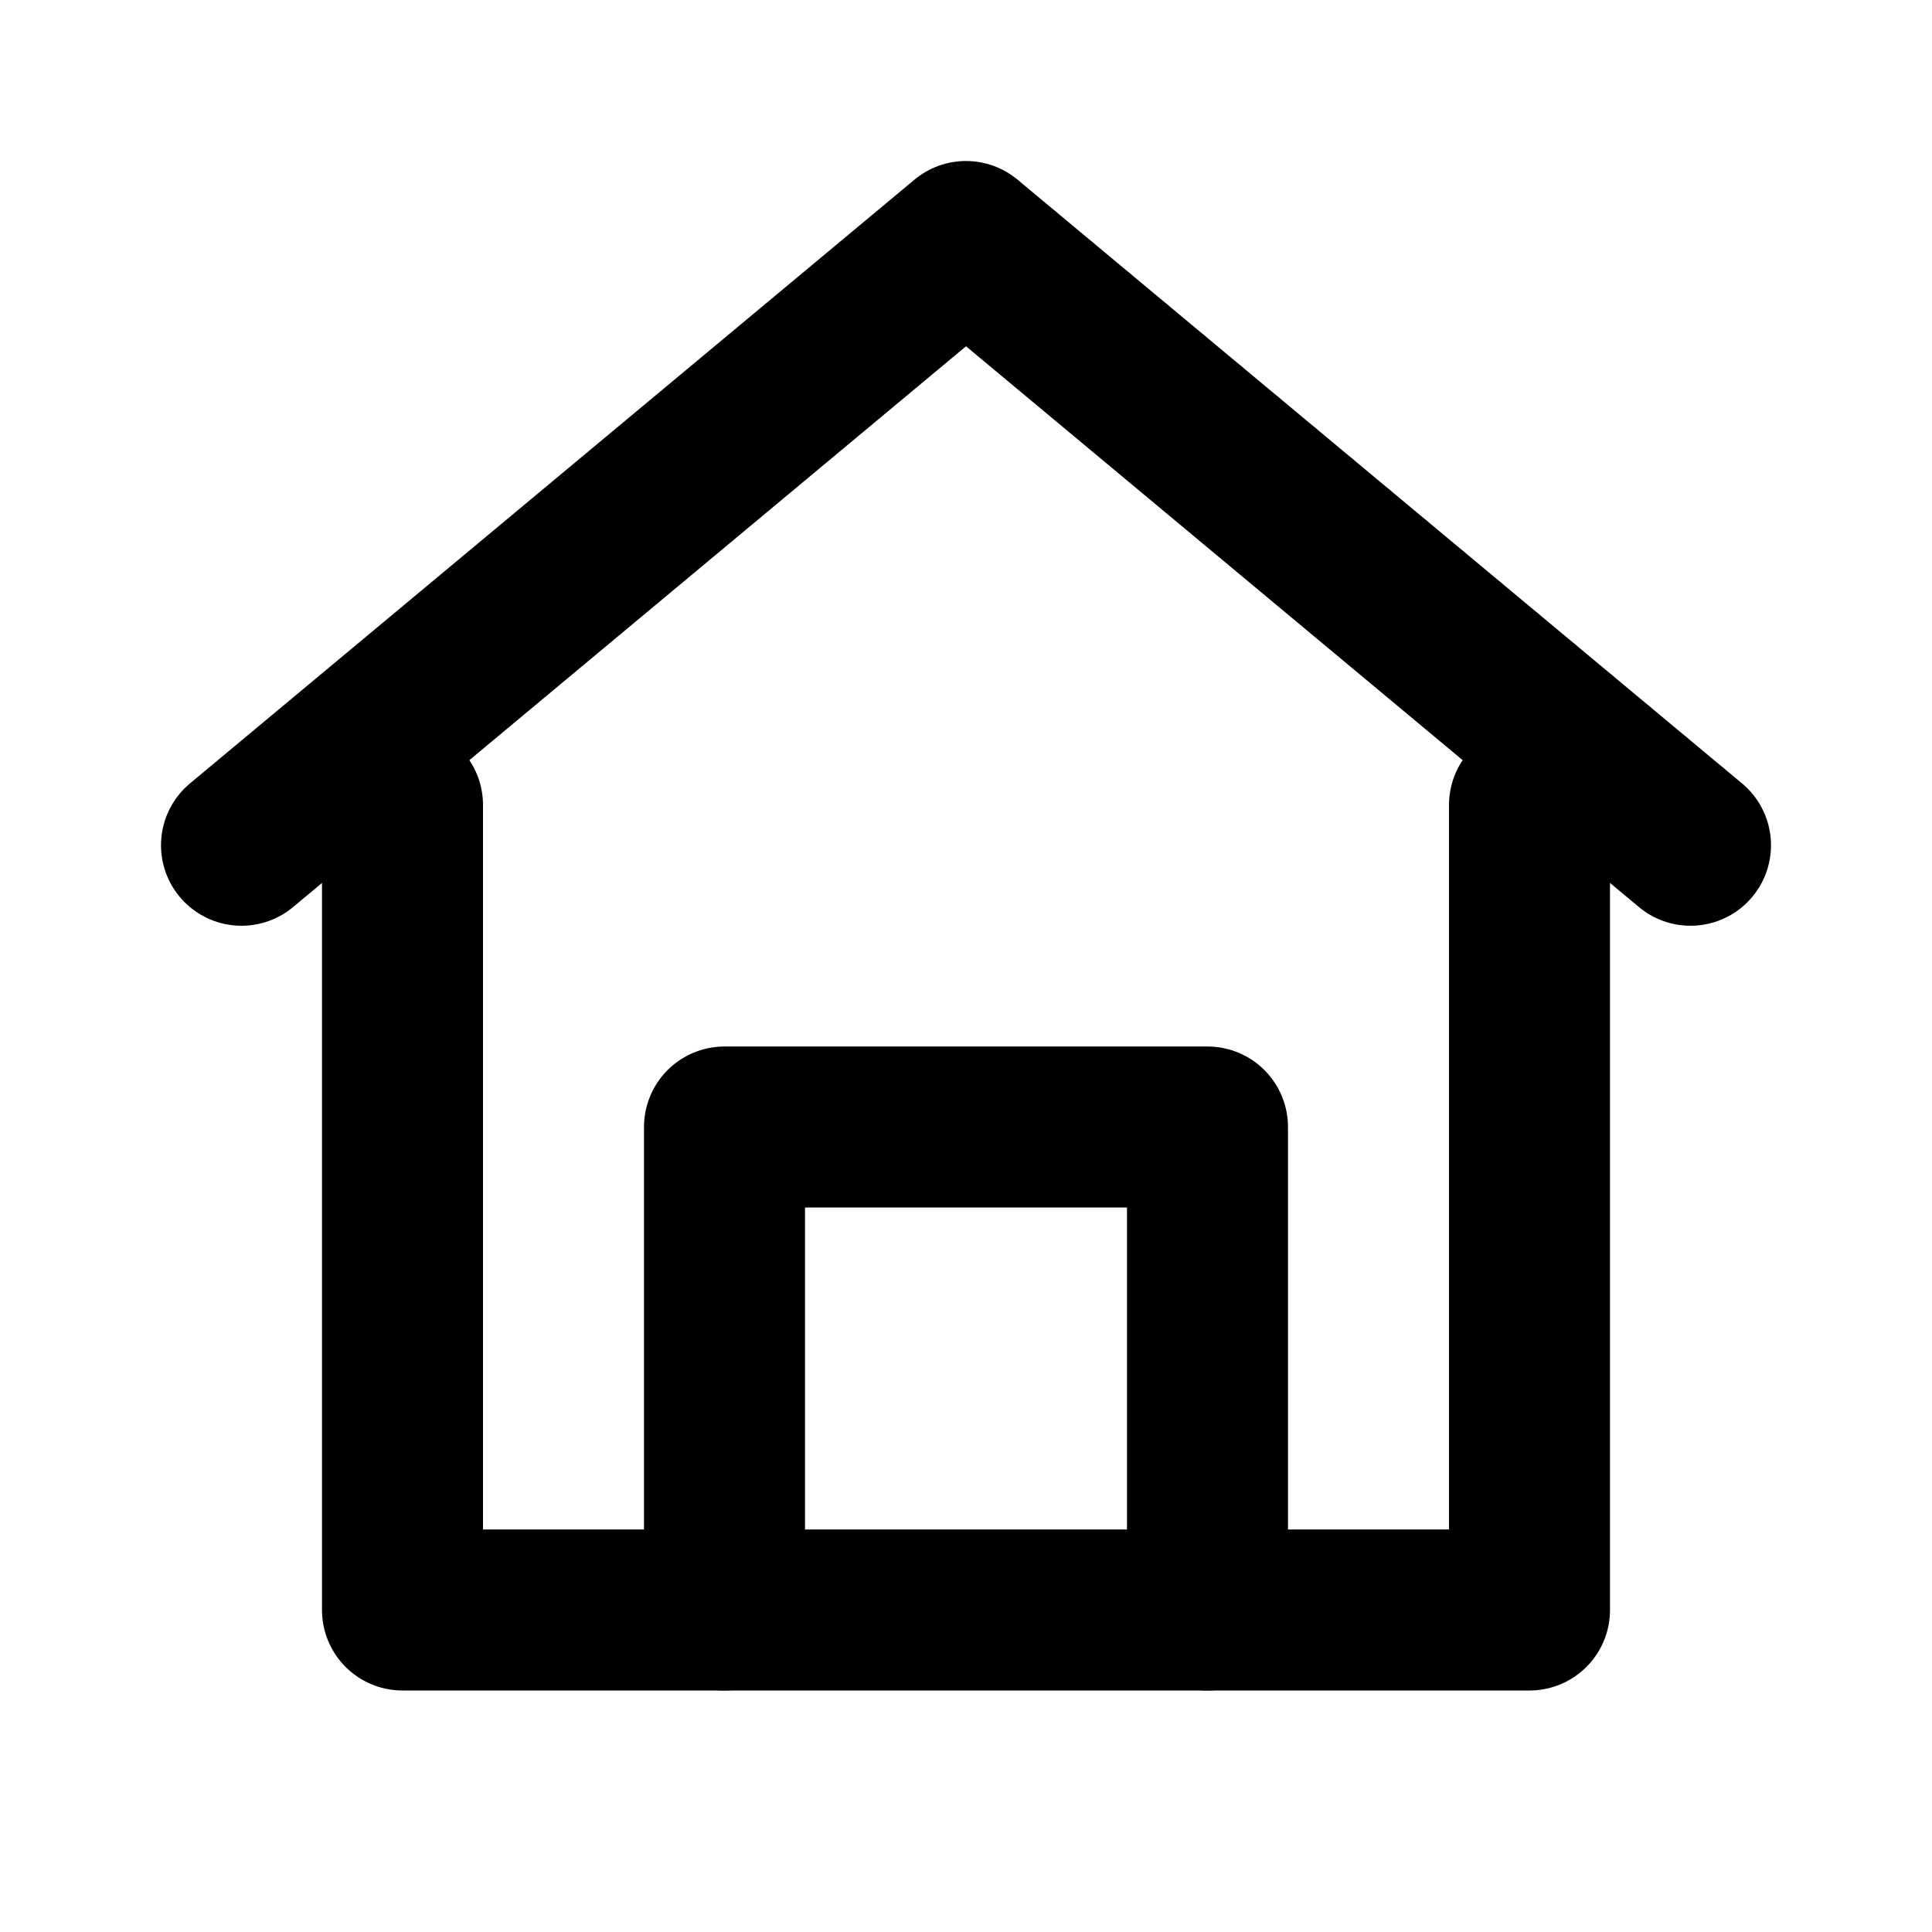
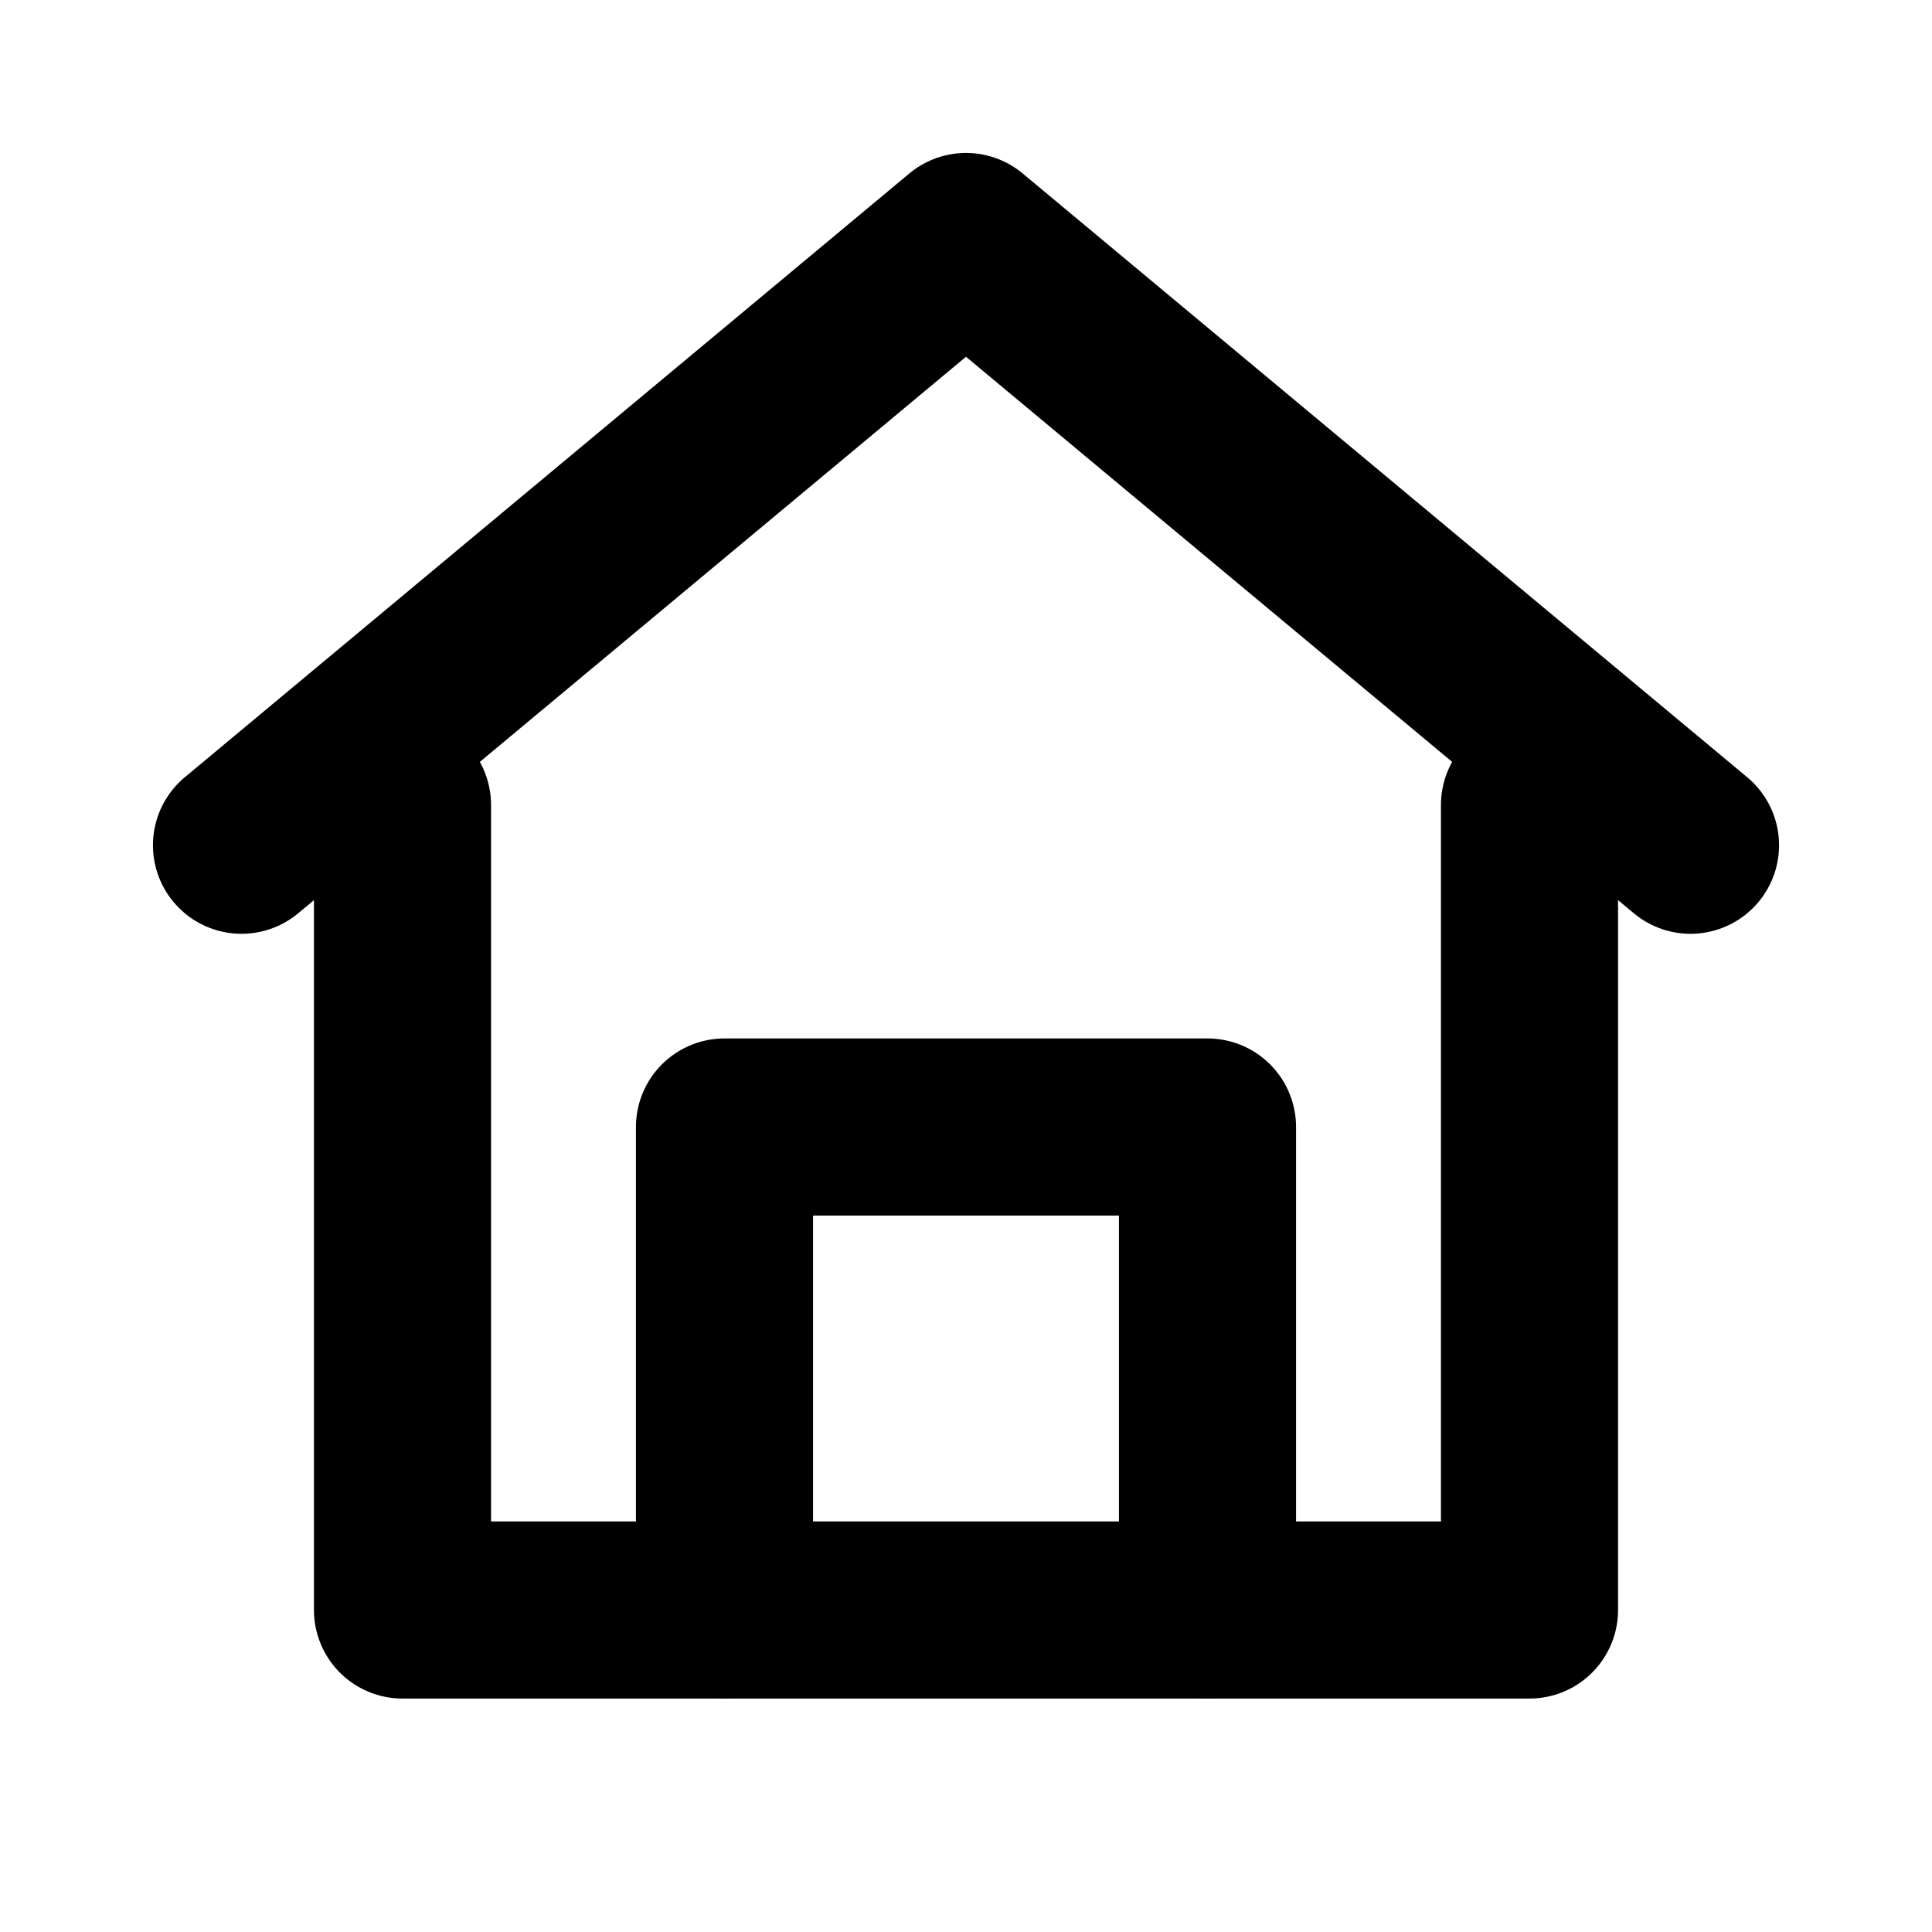
- <svg xmlns="http://www.w3.org/2000/svg" viewBox="0 0 24 24" width="20" height="20" fill="none" stroke="currentColor" stroke-width="2" stroke-linecap="round" stroke-linejoin="round">
+ <svg xmlns="http://www.w3.org/2000/svg" viewBox="0 0 24 24" width="20" height="20" fill="none" stroke="currentColor" stroke-width="2.2" stroke-linecap="round" stroke-linejoin="round">
  <path d="M3 10.5L12 3l9 7.5" />
  <path d="M5 10v10h14V10" />
  <path d="M9 20v-6h6v6" />
</svg>
